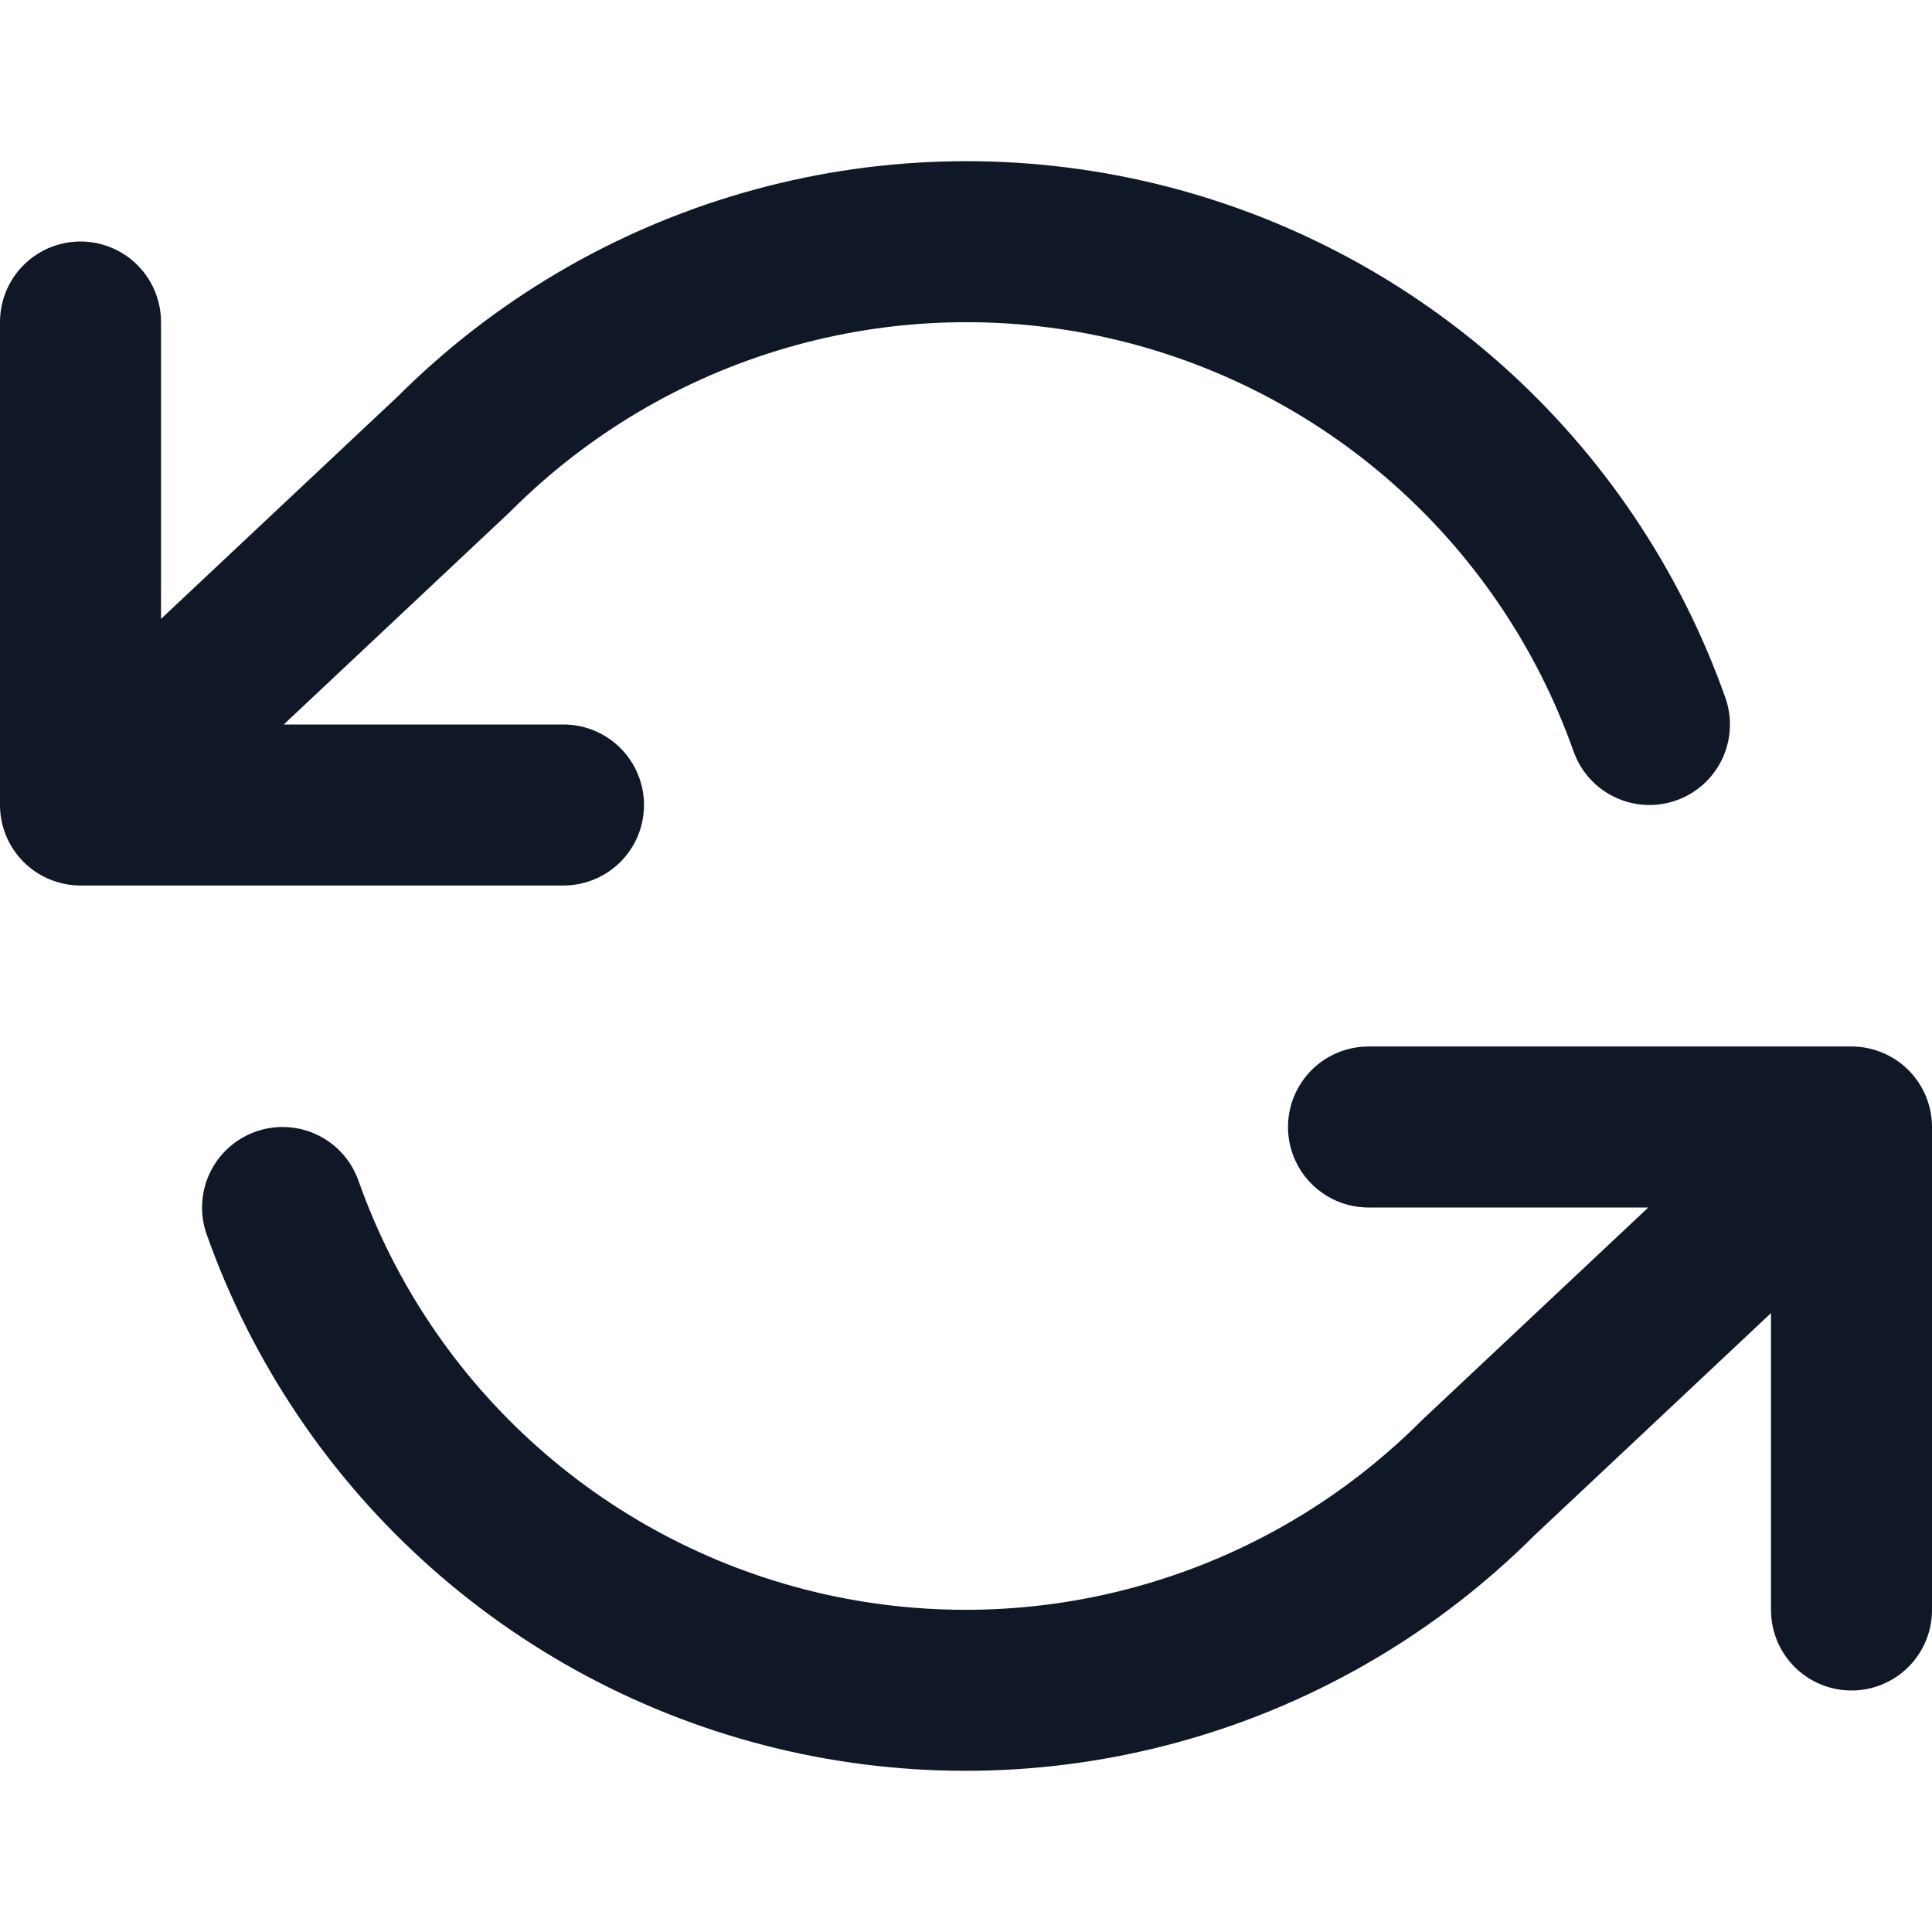
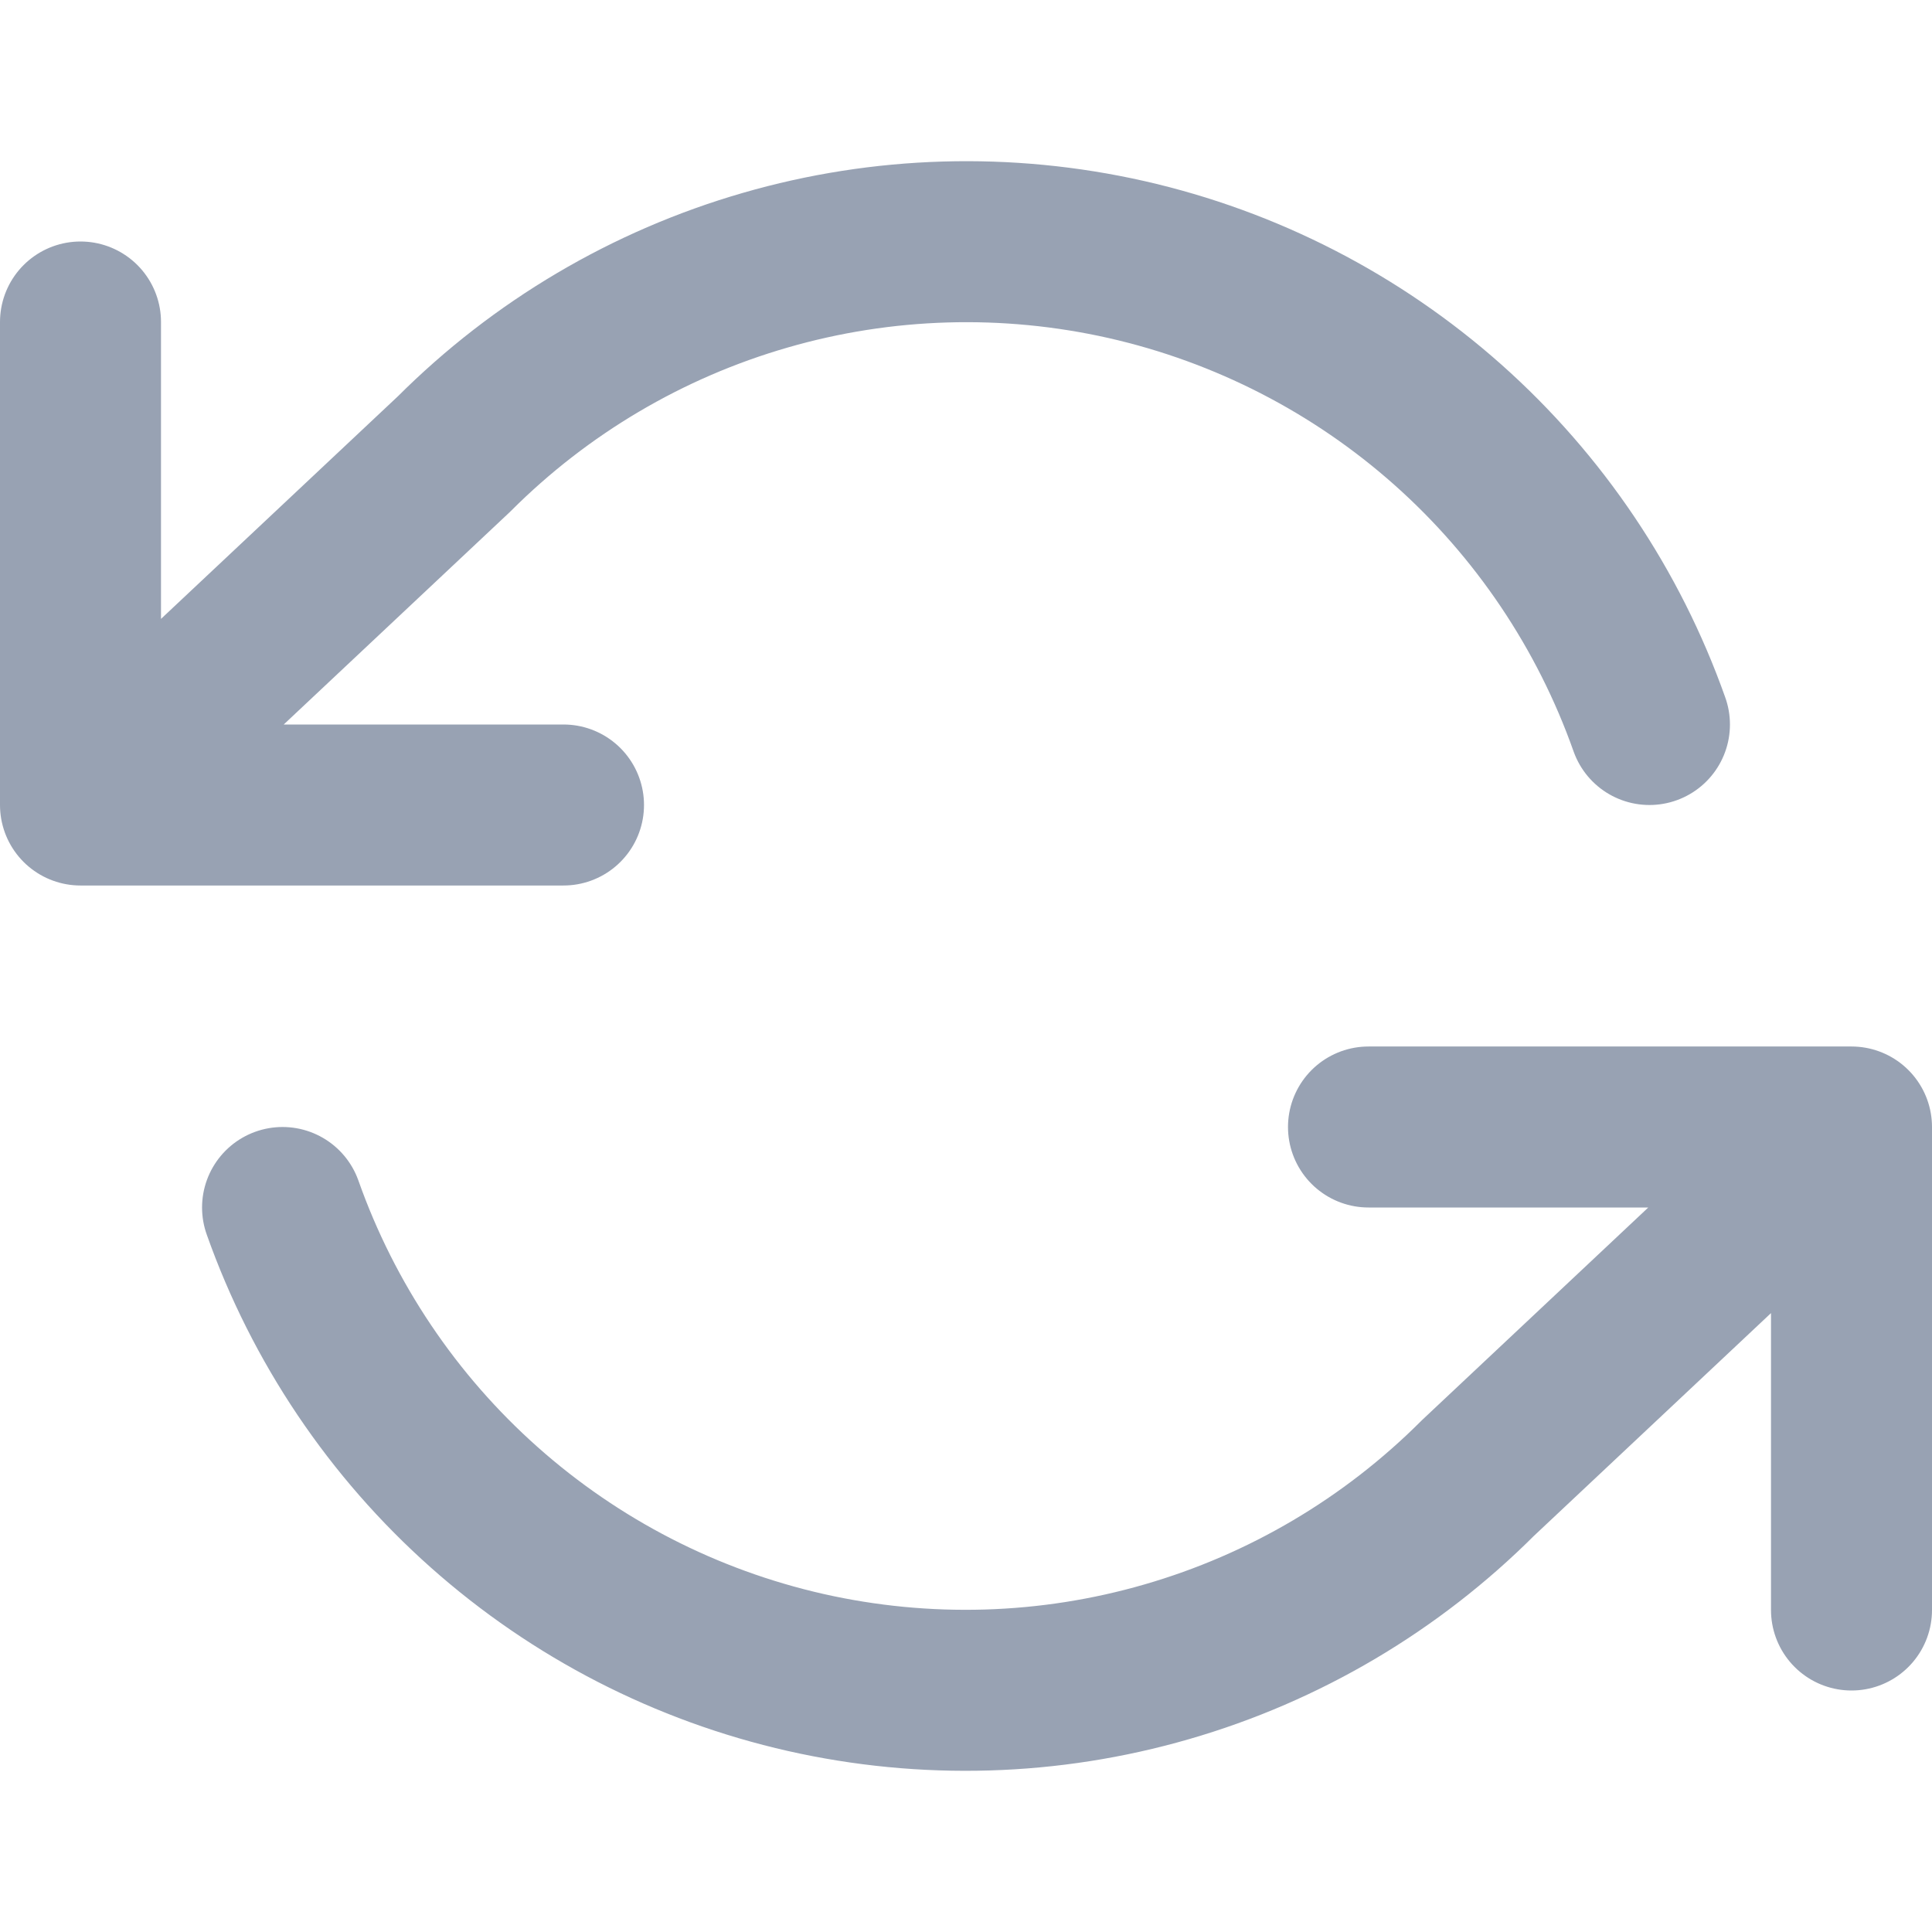
- <svg xmlns="http://www.w3.org/2000/svg" width="24" height="24" viewBox="0 0 24 24" stroke="#101828" fill="none">
+ <svg xmlns="http://www.w3.org/2000/svg" width="24" height="24" viewBox="0 0 24 24" stroke="#98A2B3" fill="none">
  <path d="M1 4V10M1 10H7M1 10L5.64 5.64C6.715 4.565 8.044 3.779 9.505 3.357C10.965 2.934 12.509 2.889 13.992 3.224C15.475 3.56 16.848 4.265 17.985 5.275C19.121 6.285 19.983 7.567 20.49 9M23 20V14M23 14H17M23 14L18.36 18.36C17.285 19.435 15.956 20.221 14.495 20.643C13.035 21.066 11.491 21.111 10.008 20.776C8.525 20.44 7.152 19.735 6.015 18.724C4.879 17.715 4.017 16.433 3.51 15" stroke-width="2" stroke-linecap="round" stroke-linejoin="round" />
</svg>
